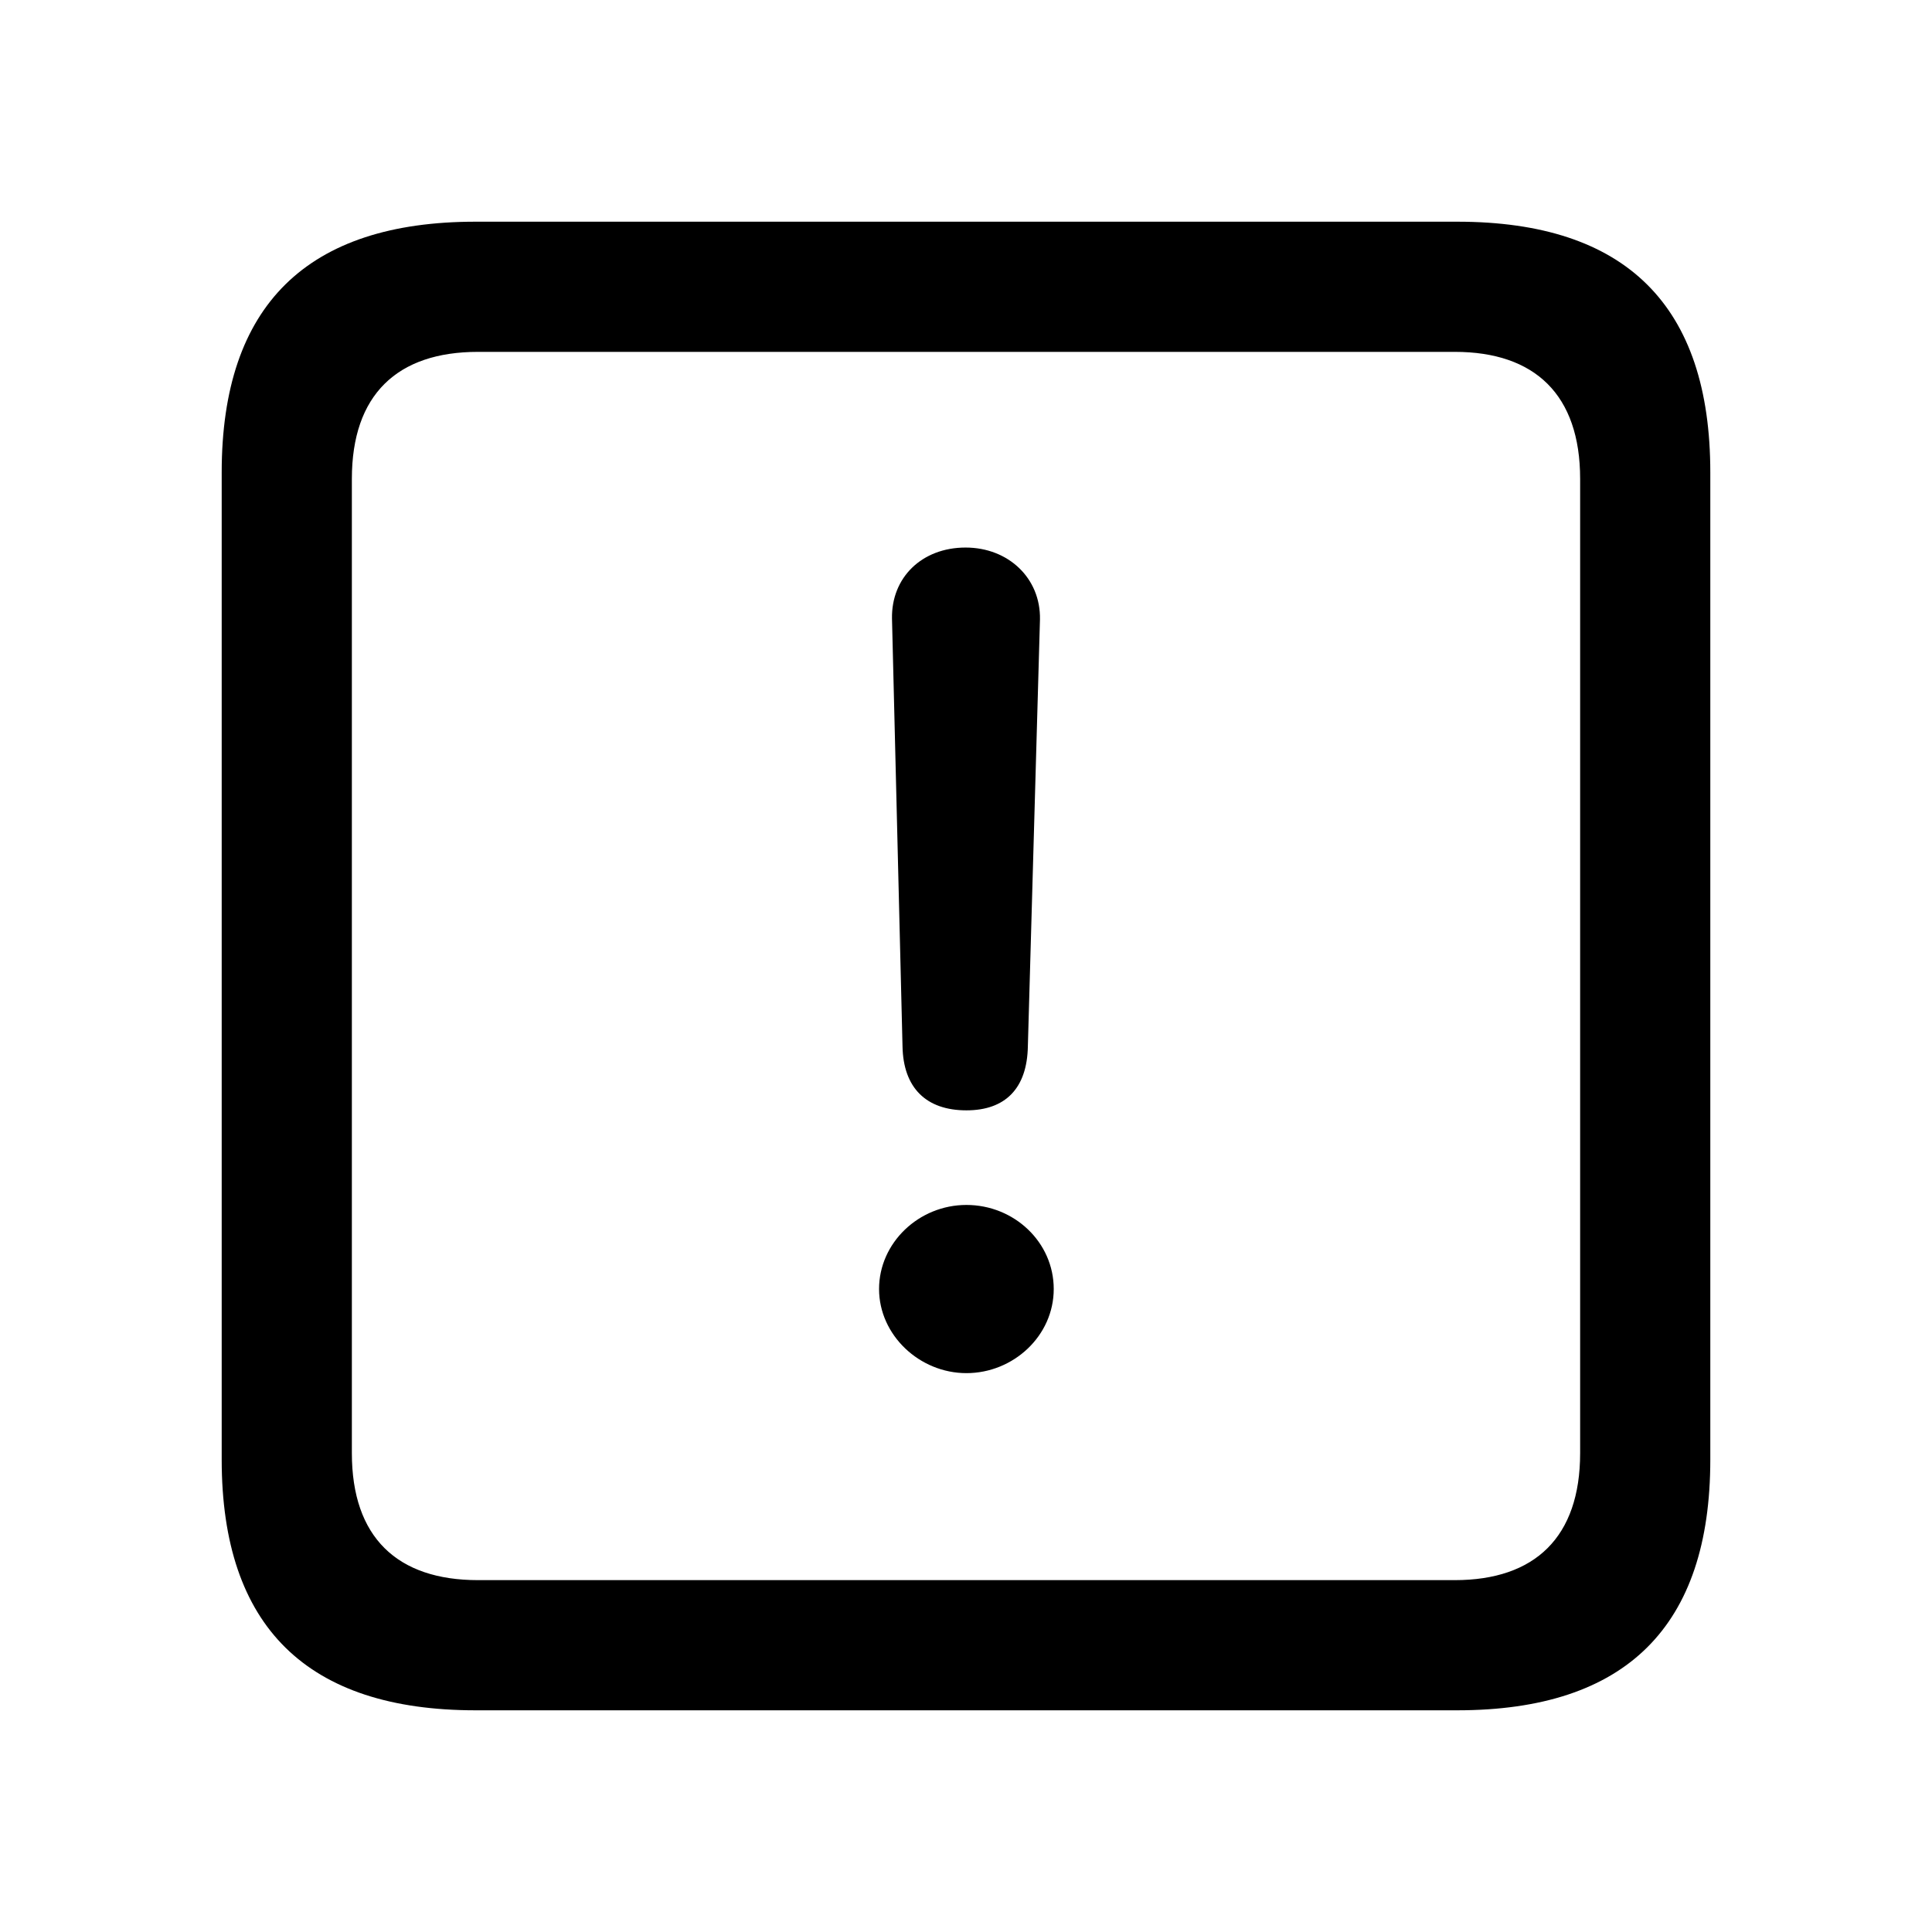
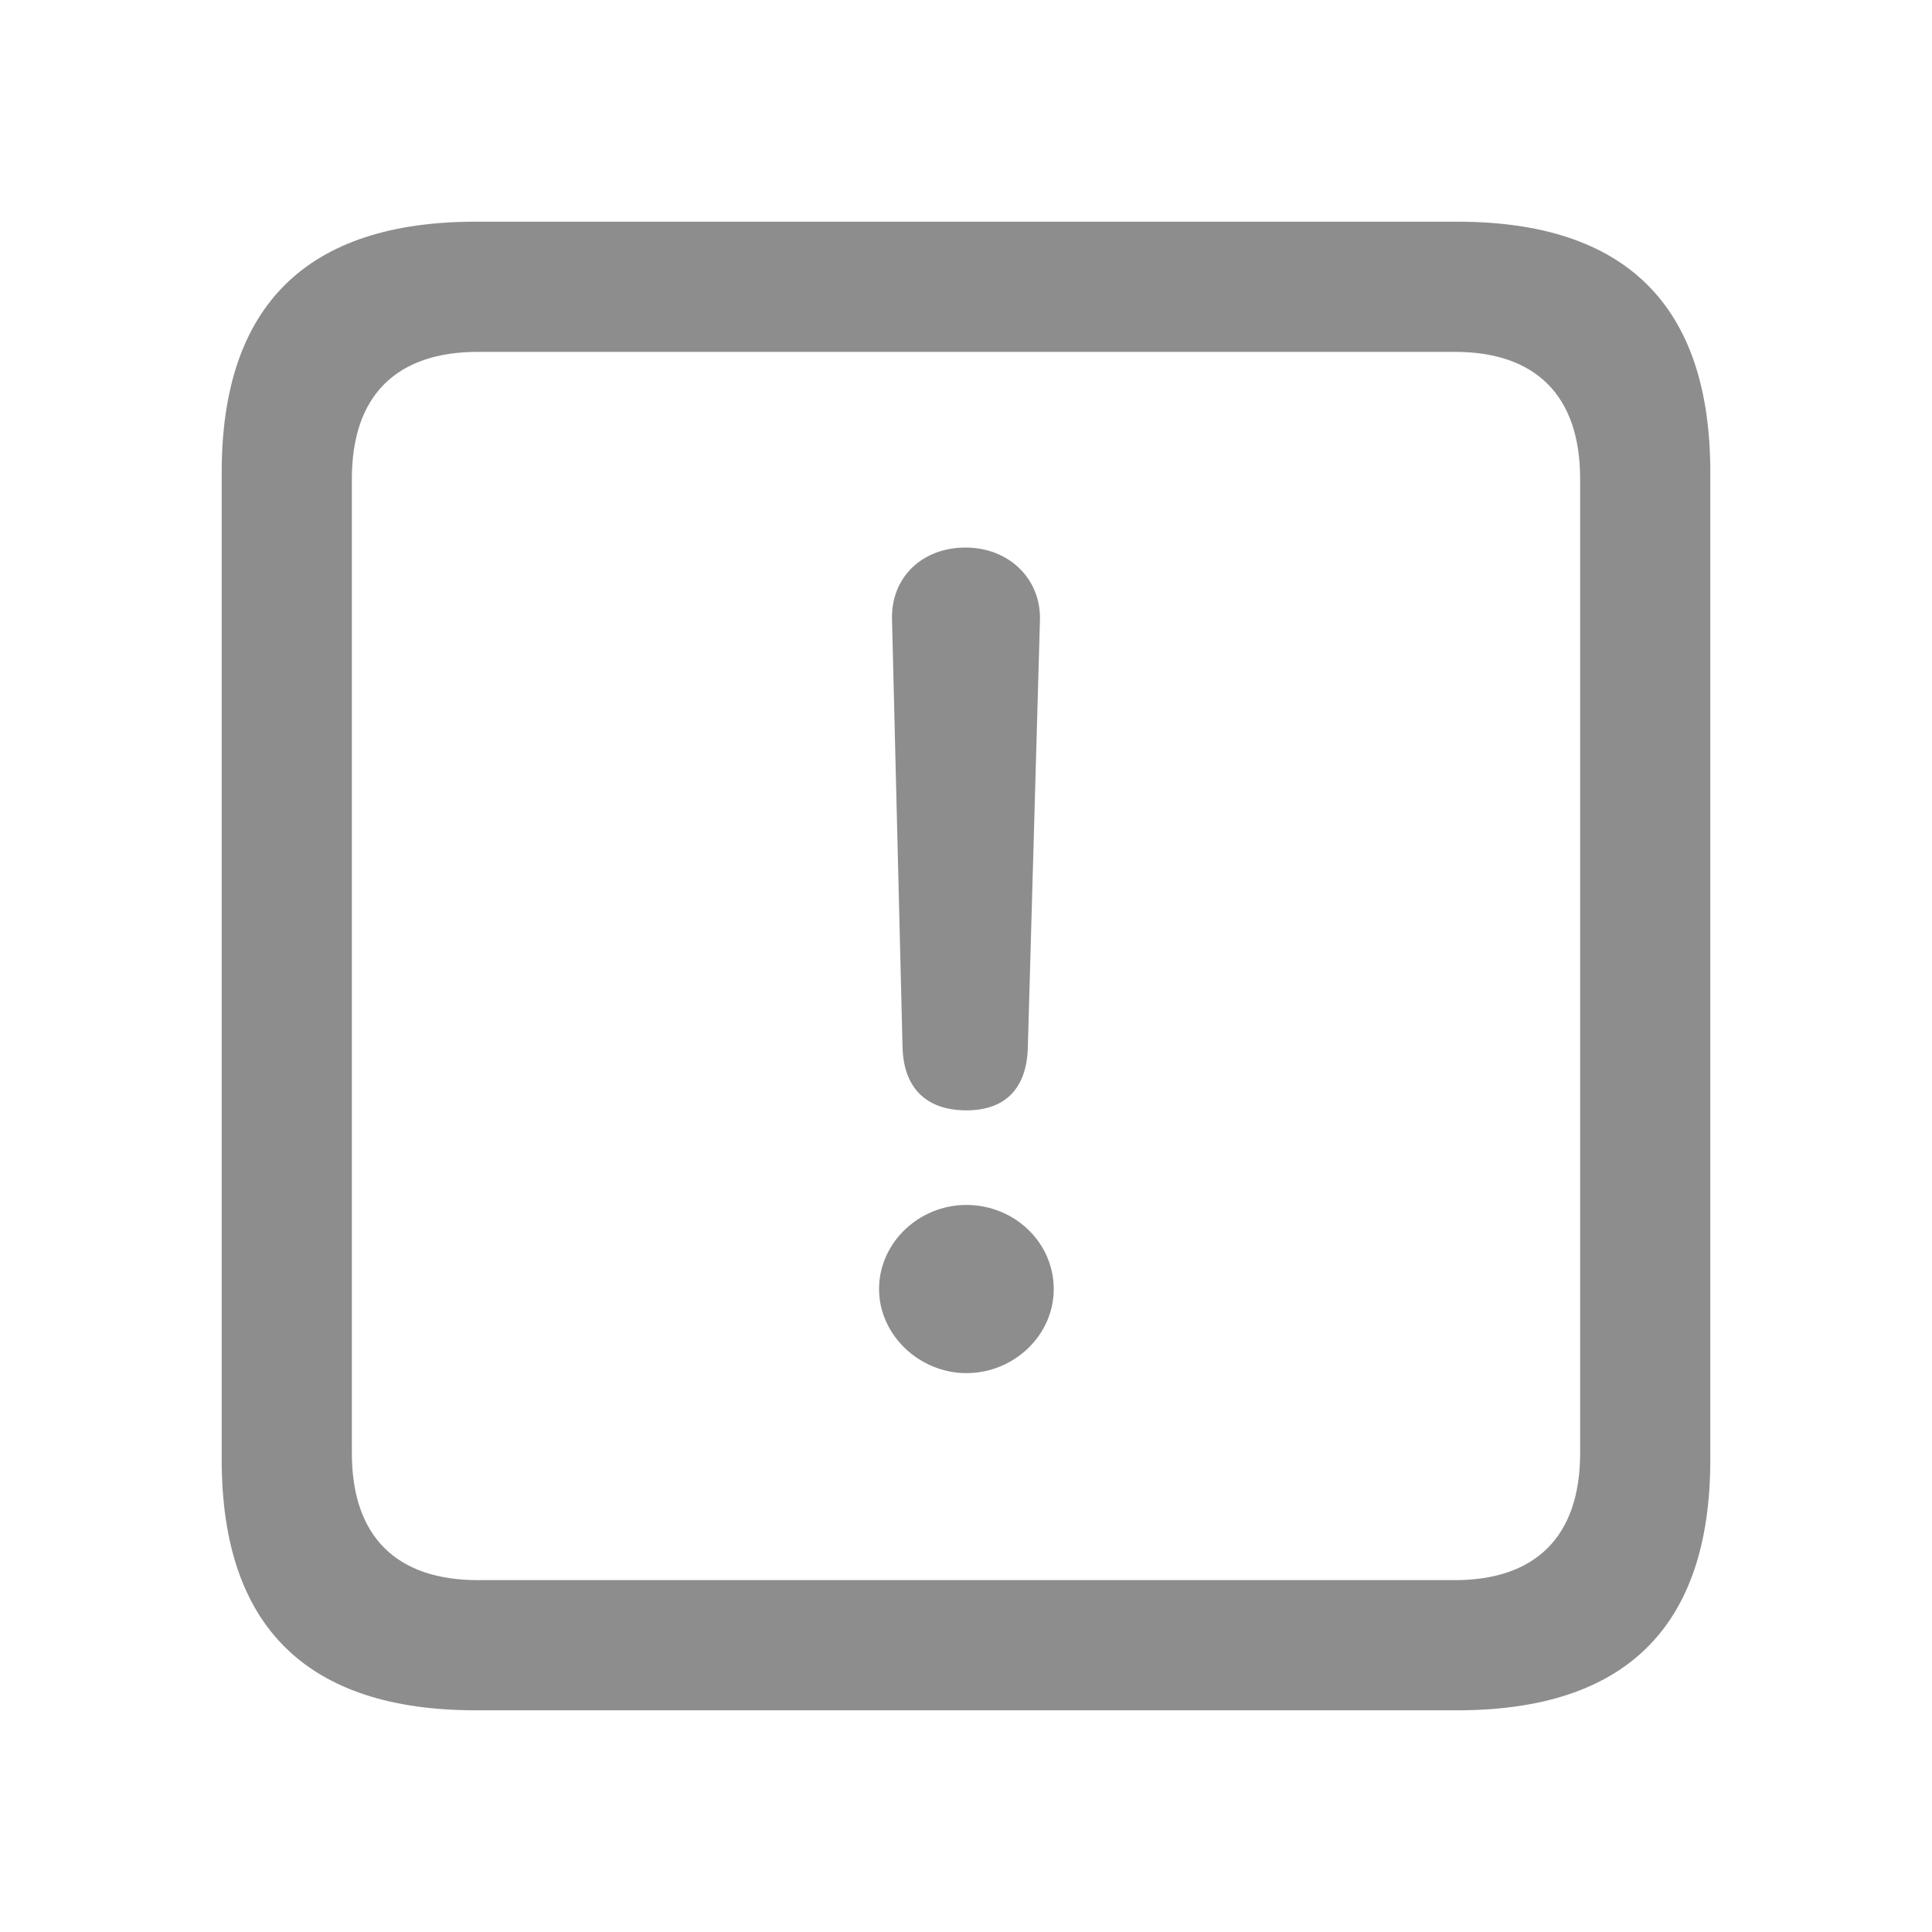
- <svg xmlns="http://www.w3.org/2000/svg" fill="#000000" width="800px" height="800px" viewBox="0 0 56 56">
+ <svg xmlns="http://www.w3.org/2000/svg" fill="#8D8D8D" width="800px" height="800px" viewBox="0 0 56 56">
  <path d="M 13.785 49.574 L 42.238 49.574 C 47.137 49.574 49.574 47.137 49.574 42.309 L 49.574 13.691 C 49.574 8.863 47.137 6.426 42.238 6.426 L 13.785 6.426 C 8.91 6.426 6.426 8.84 6.426 13.691 L 6.426 42.309 C 6.426 47.16 8.91 49.574 13.785 49.574 Z M 13.855 45.801 C 11.512 45.801 10.199 44.559 10.199 42.121 L 10.199 13.879 C 10.199 11.441 11.512 10.199 13.855 10.199 L 42.168 10.199 C 44.488 10.199 45.801 11.441 45.801 13.879 L 45.801 42.121 C 45.801 44.559 44.488 45.801 42.168 45.801 Z M 28.012 32.184 C 29.137 32.184 29.77 31.551 29.793 30.332 L 30.144 17.957 C 30.168 16.762 29.23 15.871 27.988 15.871 C 26.723 15.871 25.832 16.738 25.855 17.934 L 26.16 30.332 C 26.183 31.527 26.84 32.184 28.012 32.184 Z M 28.012 39.801 C 29.371 39.801 30.543 38.723 30.543 37.363 C 30.543 36.004 29.394 34.926 28.012 34.926 C 26.629 34.926 25.48 36.027 25.48 37.363 C 25.48 38.699 26.652 39.801 28.012 39.801 Z" />
</svg>
